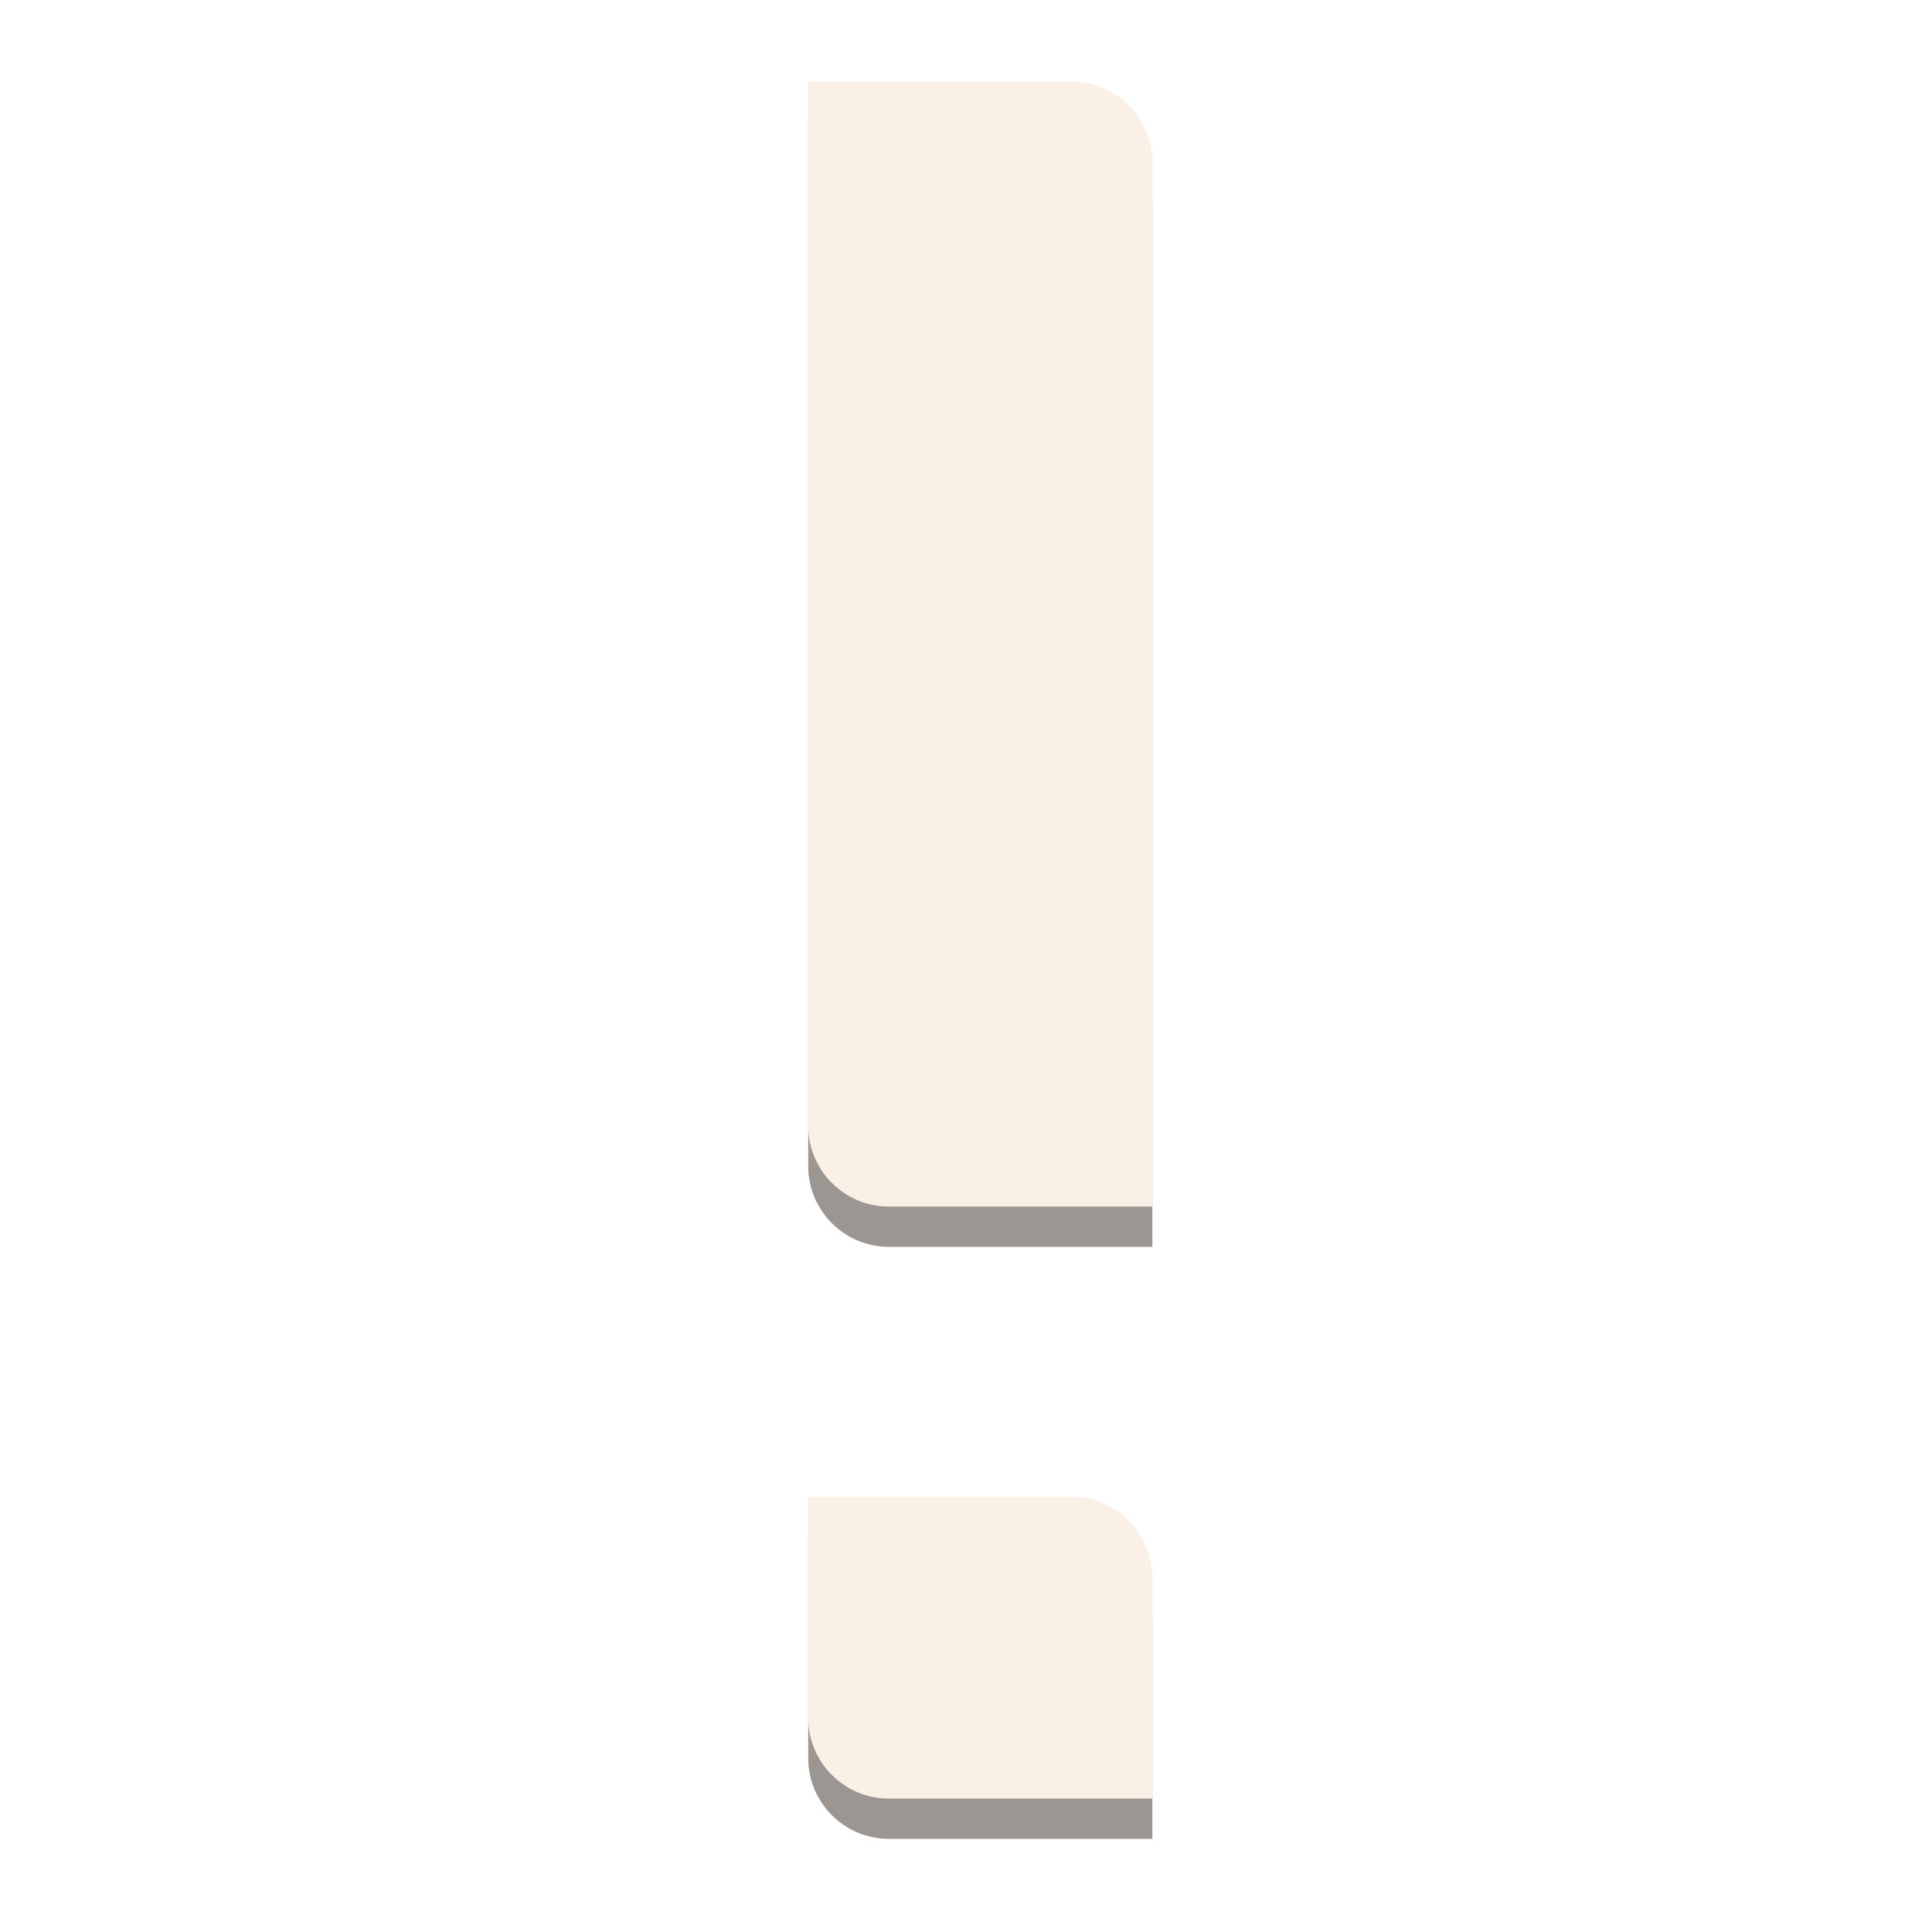
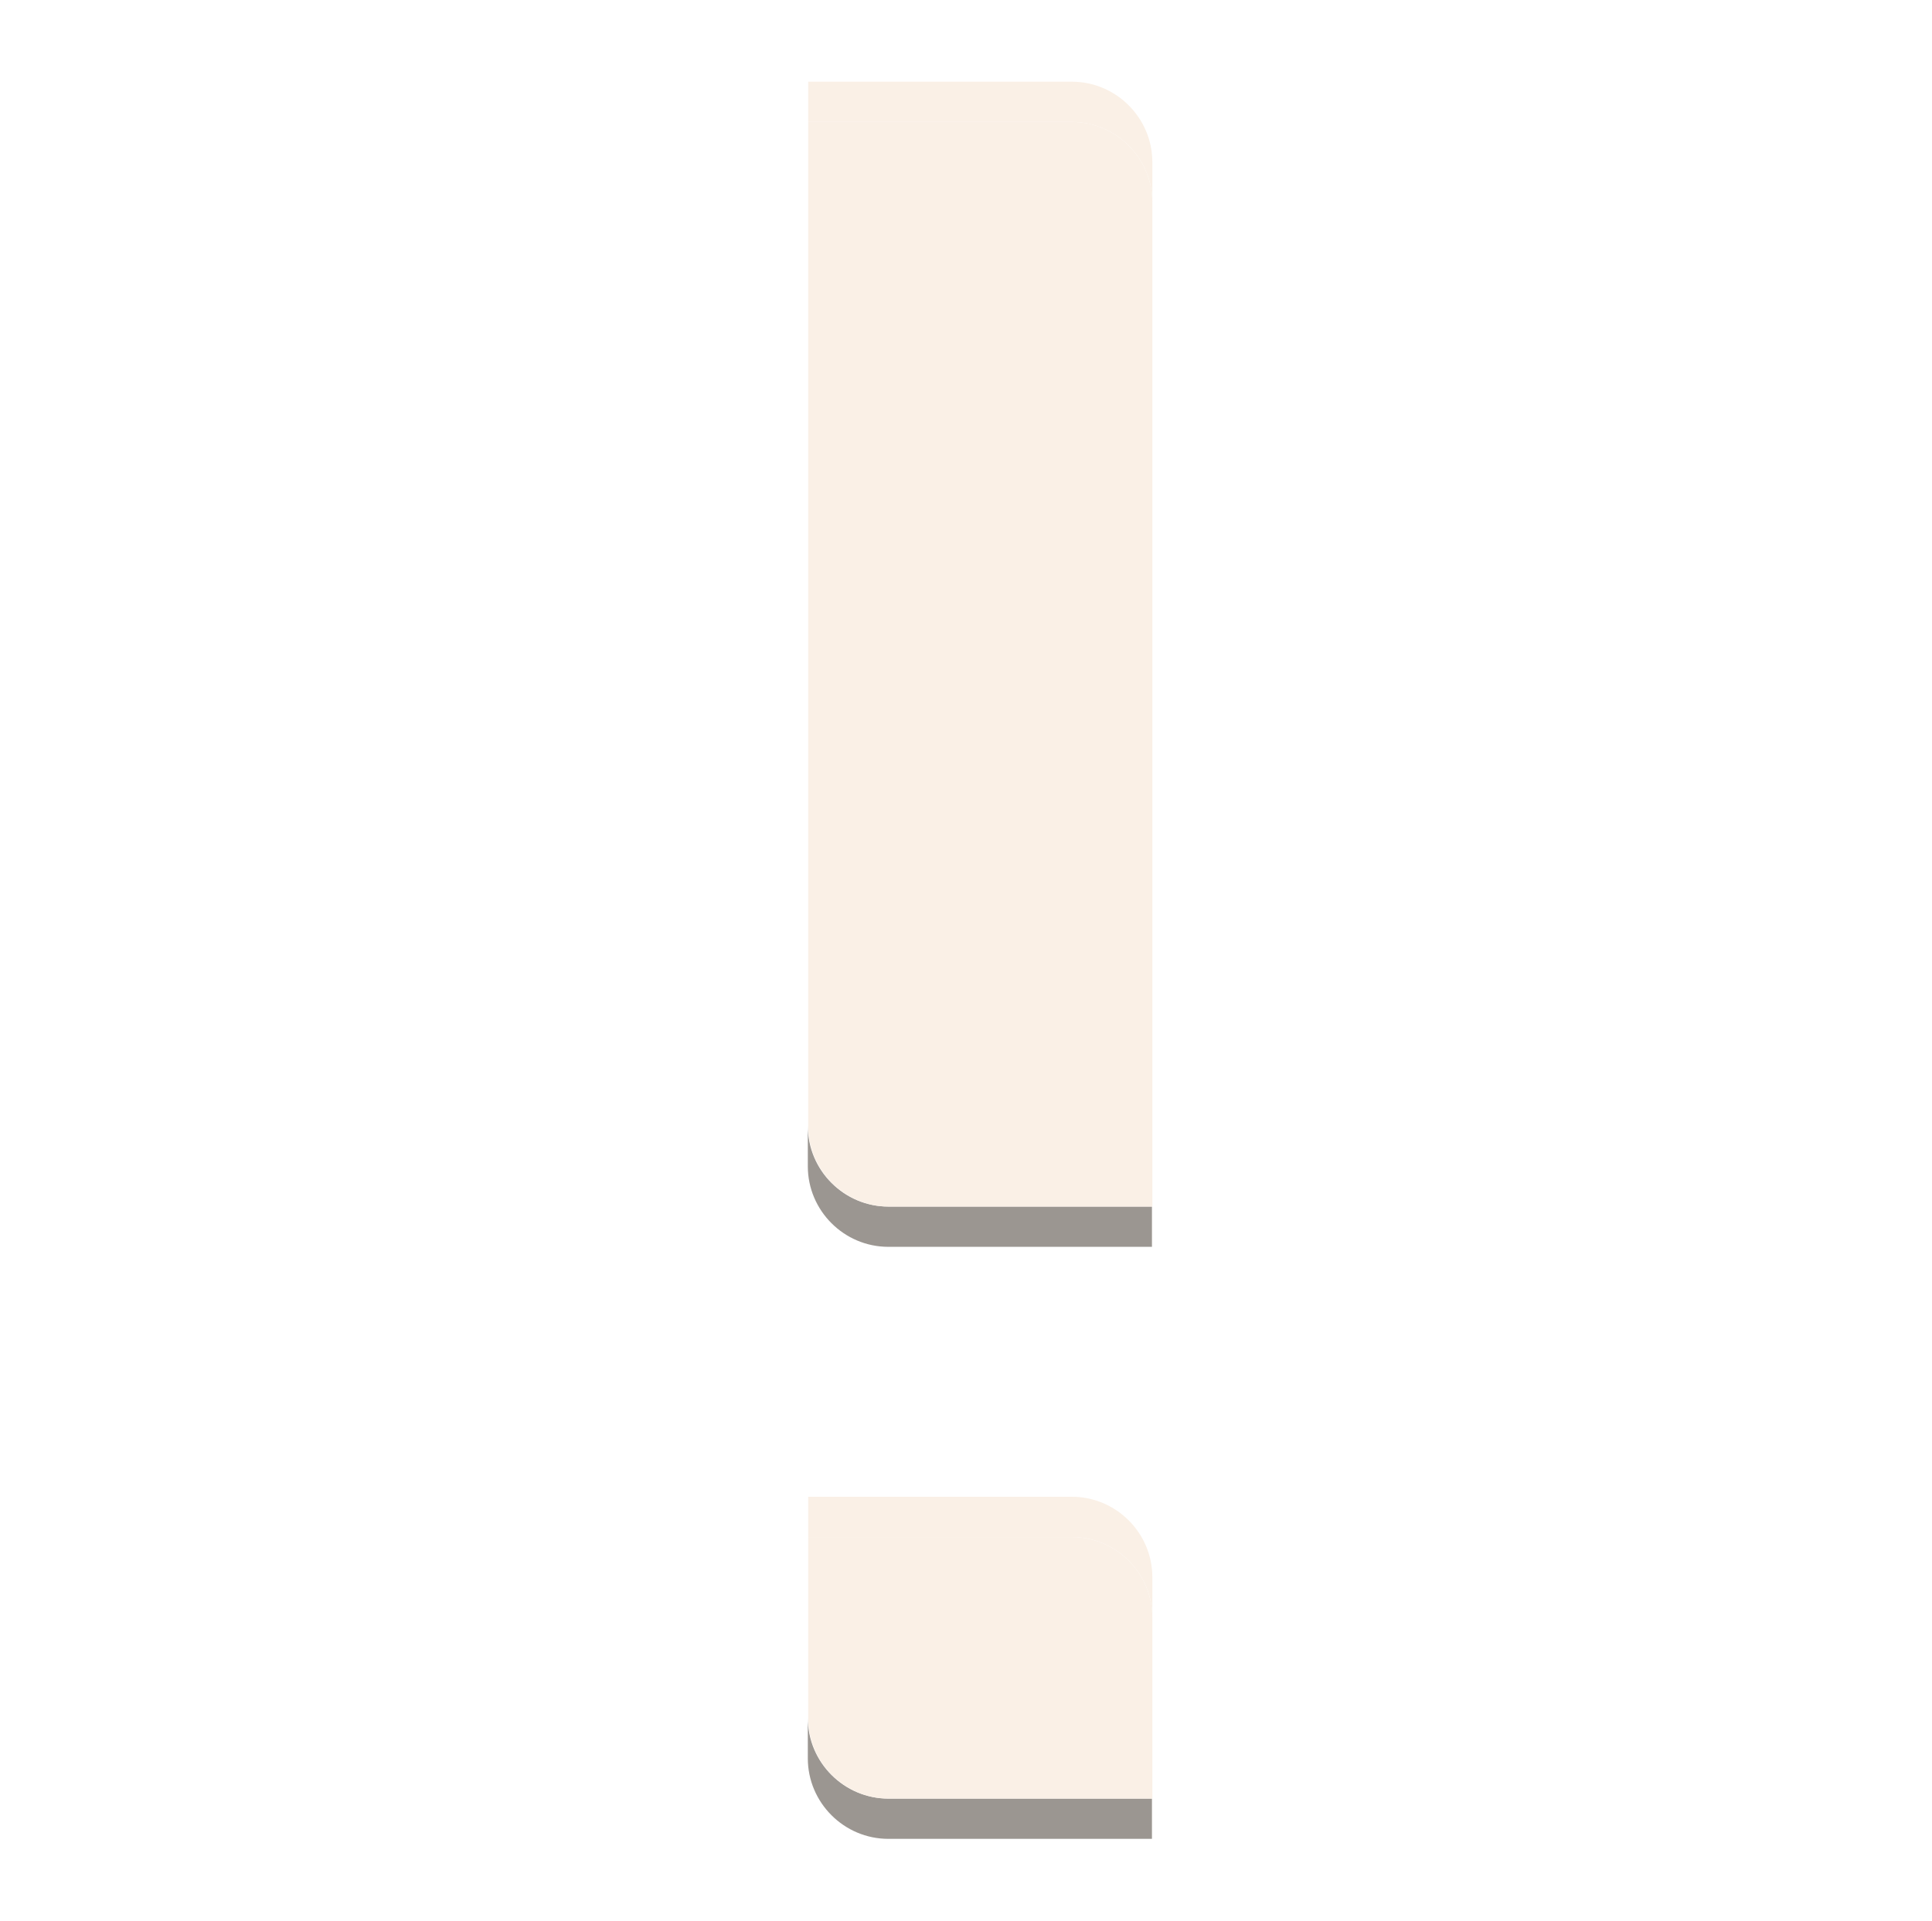
<svg xmlns="http://www.w3.org/2000/svg" id="content" viewBox="0 0 48 47.72">
  <defs>
    <style>
      .cls-1 {
        fill: linen;
      }

      .cls-1, .cls-2 {
        stroke-width: 0px;
      }

      .cls-2 {
        fill: #9b9691;
      }
    </style>
  </defs>
+   <path class="cls-2" d="M22.07,44.69c-1.1,0-2-.9-2-2v1c0,1.1.9,2,2,2h6.55v-1h-6.55Z" />
+   <path class="cls-2" d="M22.07,29.98c-1.1,0-2-.9-2-2v1c0,1.1.9,2,2,2h6.55v-1h-6.55Z" />
  <g>
-     <path class="cls-2" d="M26.63,38.19h-6.55v5.5c0,1.1.9,2,2,2h6.55v-5.5c0-1.1-.9-2-2-2Z" />
-     <path class="cls-2" d="M26.63,3.03h-6.55v25.95c0,1.1.9,2,2,2h6.55V5.03c0-1.1-.9-2-2-2Z" />
+     <path class="cls-1" d="M26.63,37.19h-6.55v1h6.55c1.1,0,2,.9,2,2v-1c0-1.1-.9-2-2-2Z" />
+     <path class="cls-1" d="M26.63,38.19h-6.55v4.5c0,1.1.9,2,2,2h6.55v-4.5c0-1.1-.9-2-2-2Z" />
  </g>
  <g>
-     <path class="cls-1" d="M26.63,37.19h-6.55v5.5c0,1.1.9,2,2,2h6.55v-5.5c0-1.1-.9-2-2-2Z" />
-     <path class="cls-1" d="M26.63,2.03h-6.55v25.95c0,1.1.9,2,2,2h6.55V4.03c0-1.1-.9-2-2-2Z" />
+     <path class="cls-1" d="M26.63,2.03h-6.55v1h6.55c1.1,0,2,.9,2,2v-1c0-1.1-.9-2-2-2Z" />
+     <path class="cls-1" d="M26.63,3.03h-6.55v24.95c0,1.1.9,2,2,2h6.55V5.03c0-1.1-.9-2-2-2Z" />
  </g>
</svg>
